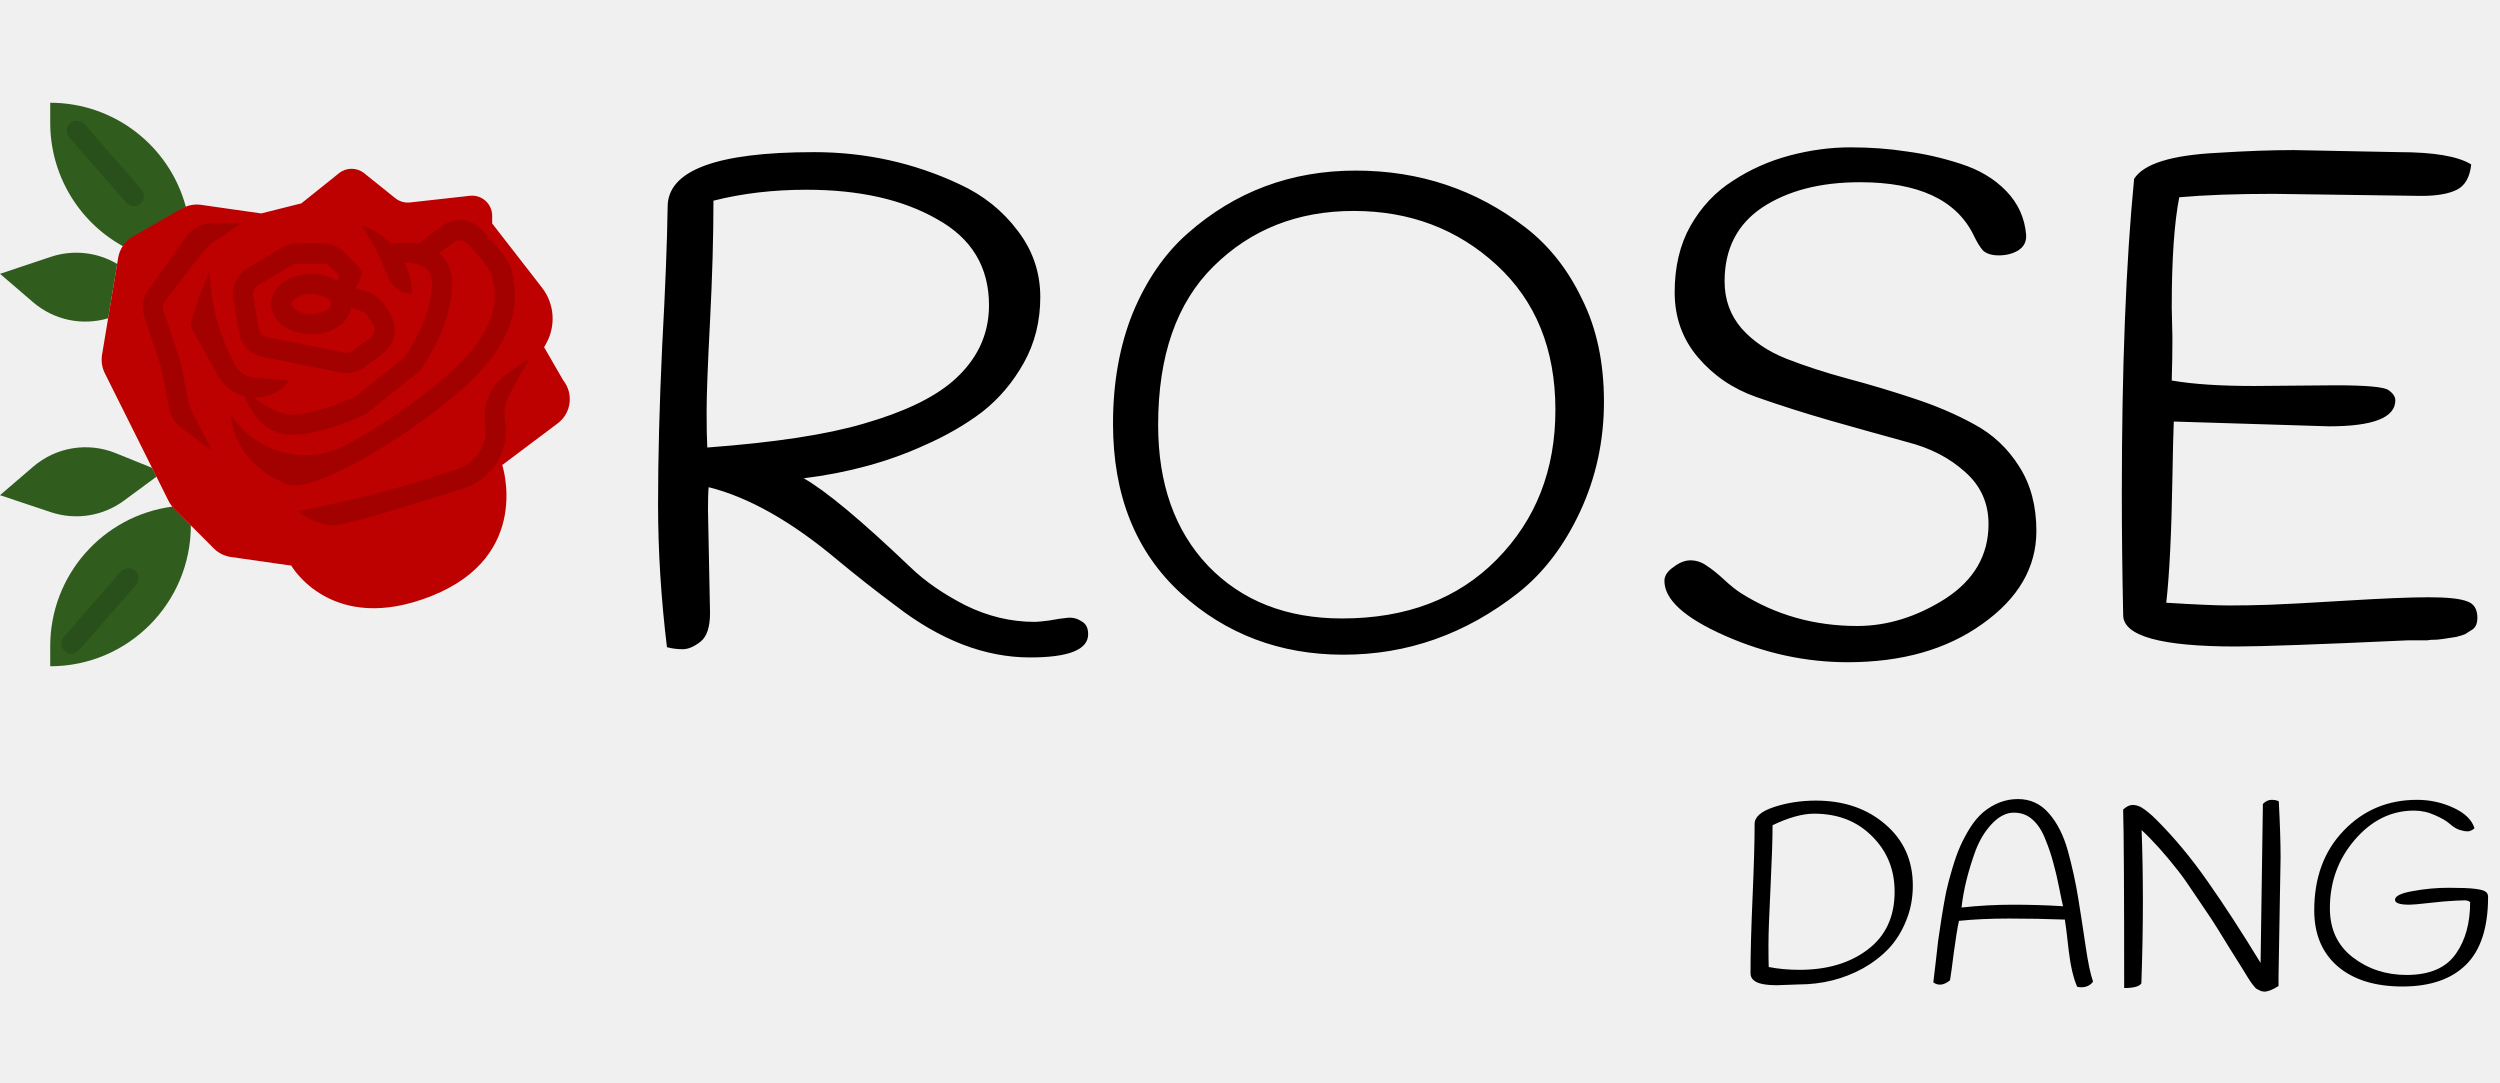
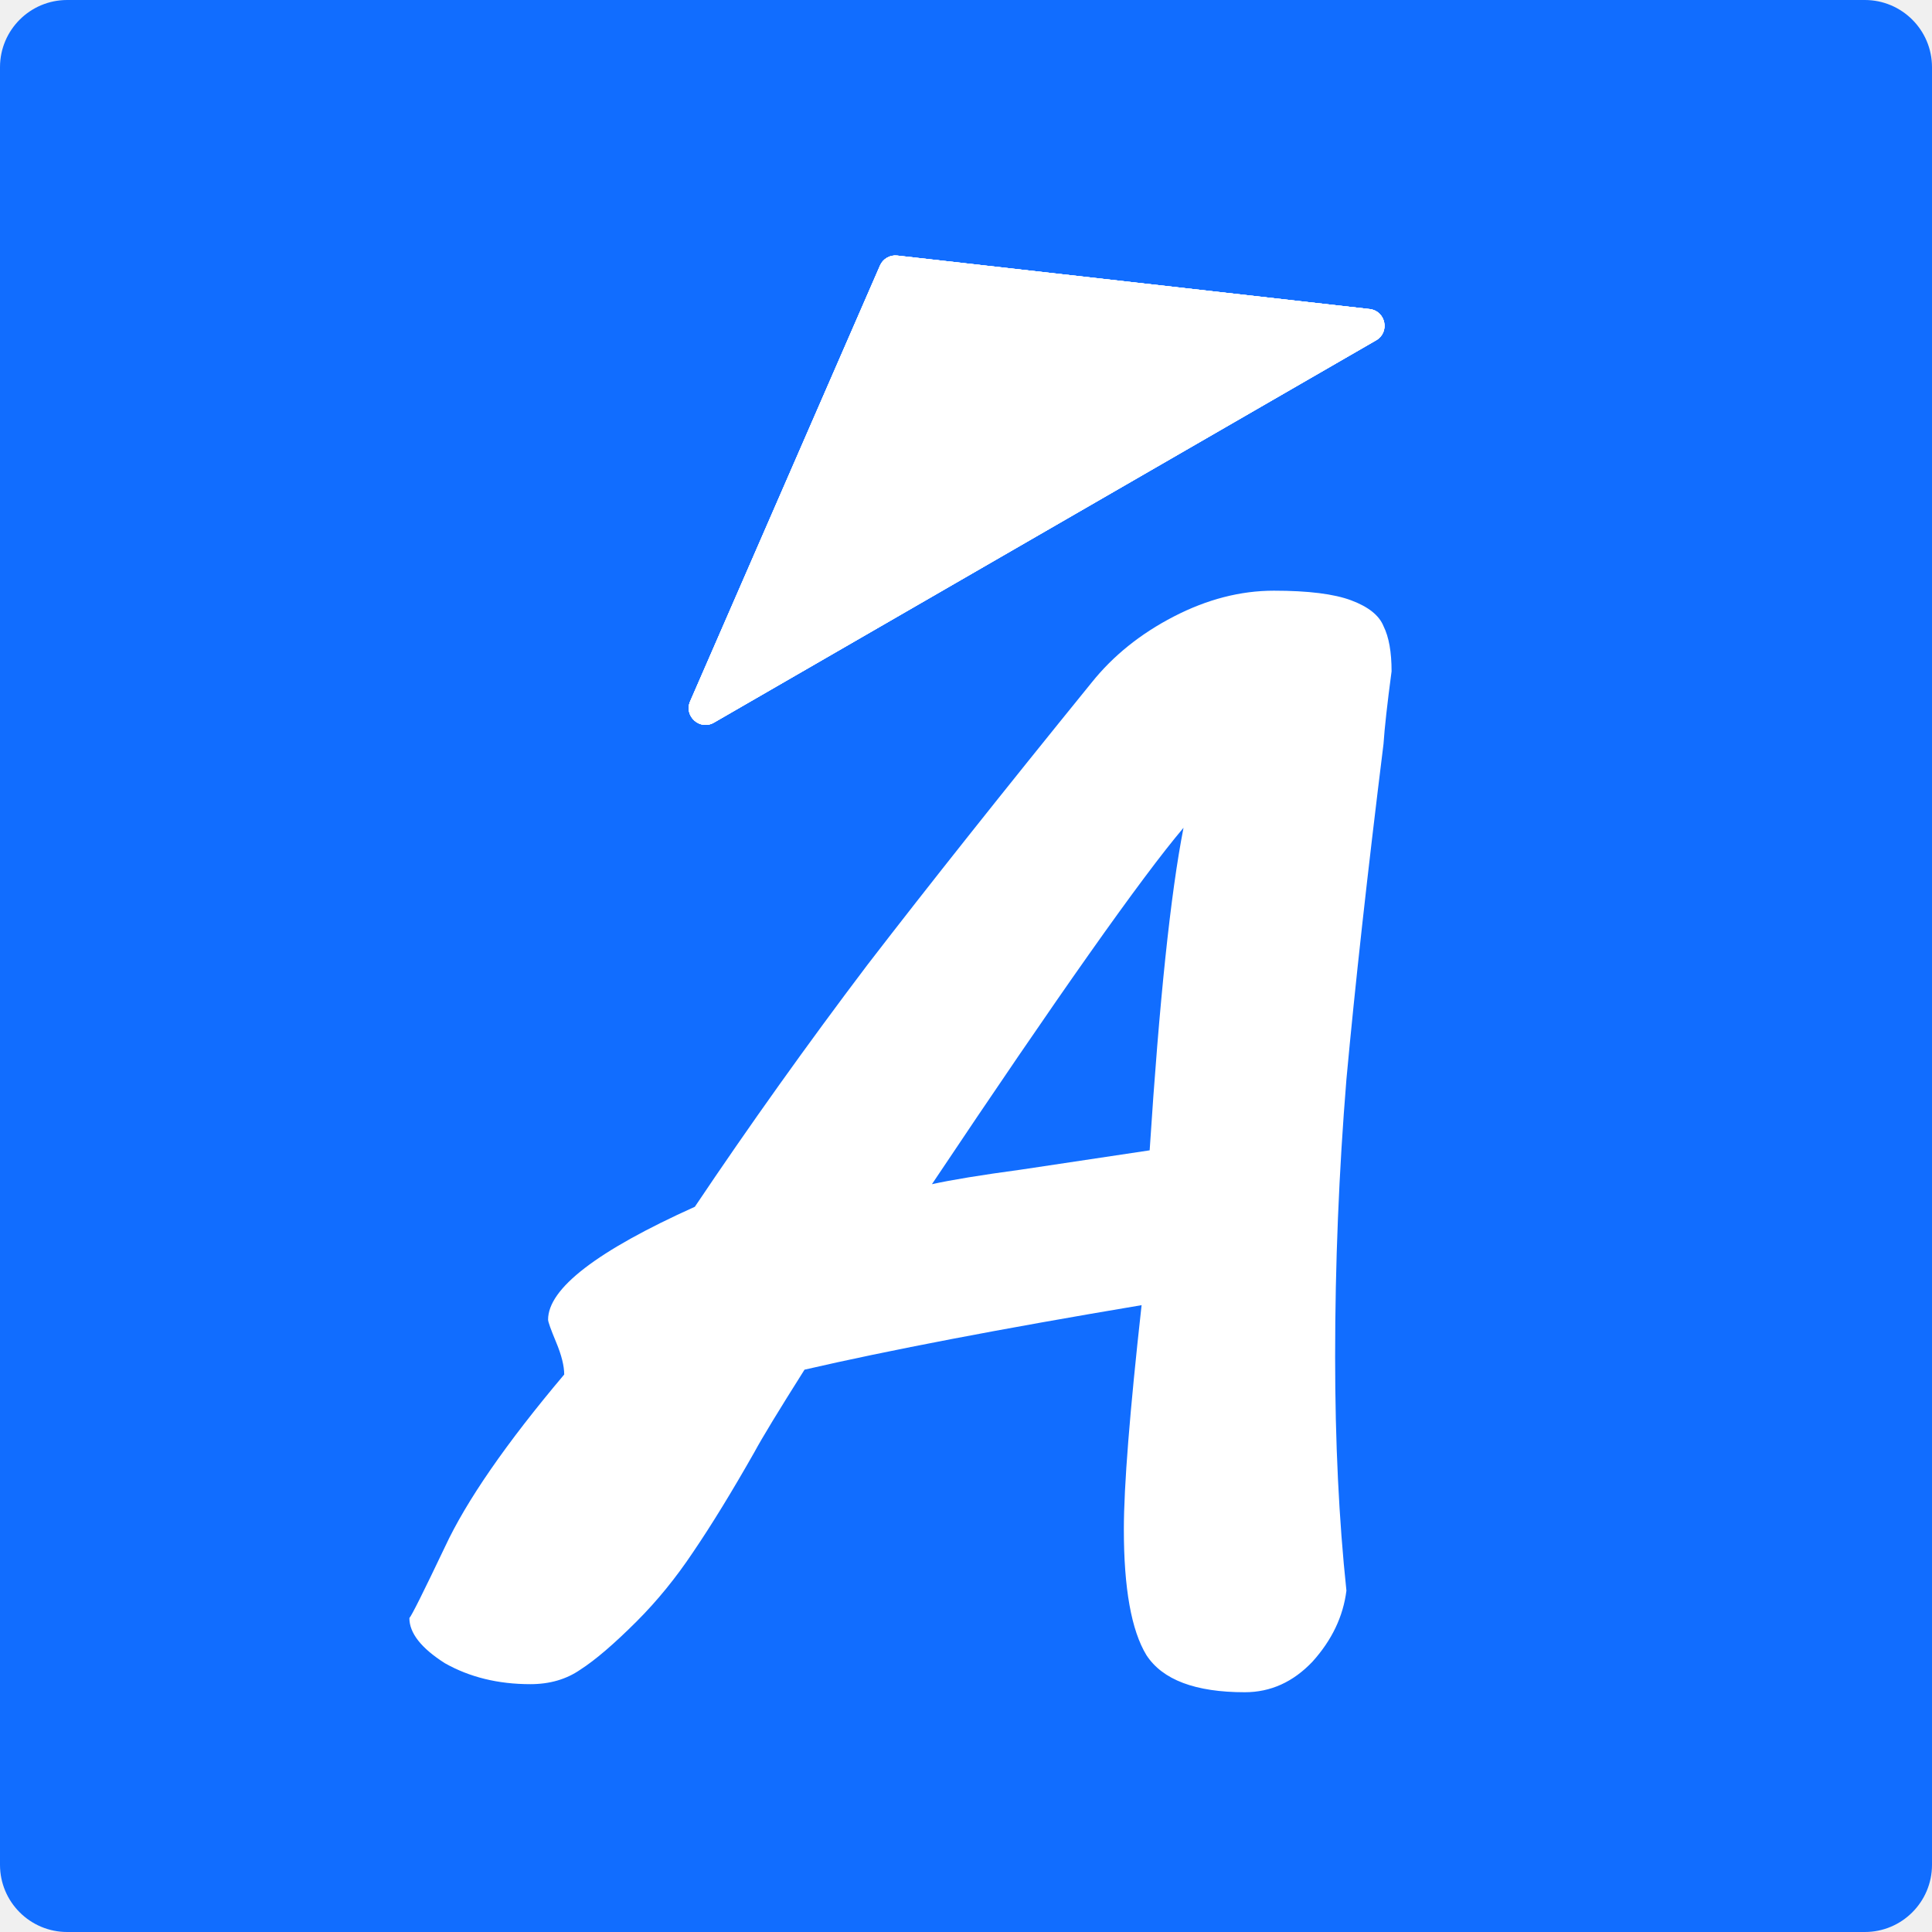
- <svg xmlns="http://www.w3.org/2000/svg" width="351" height="152" viewBox="0 0 351 152" fill="none">
-   <path d="M99.4 71.568L99.688 86.064C99.688 88.048 99.24 89.392 98.344 90.096C97.448 90.8 96.616 91.152 95.848 91.152C95.08 91.152 94.344 91.056 93.64 90.864C92.808 84.016 92.392 77.328 92.392 70.8C92.392 64.272 92.584 56.88 92.968 48.624C93.416 40.368 93.672 33.84 93.736 29.04C93.736 23.92 100.584 21.36 114.28 21.36C121.512 21.36 128.328 22.864 134.728 25.872C138.056 27.408 140.776 29.584 142.888 32.4C145 35.152 146.056 38.256 146.056 41.712C146.056 45.104 145.288 48.176 143.752 50.928C142.216 53.68 140.264 55.984 137.896 57.84C135.528 59.632 132.808 61.2 129.736 62.544C124.68 64.848 119.048 66.384 112.84 67.152C115.912 68.88 120.904 73.04 127.816 79.632C129.864 81.616 132.456 83.408 135.592 85.008C138.728 86.544 141.96 87.312 145.288 87.312C145.608 87.312 146.28 87.248 147.304 87.12C148.328 86.928 149.192 86.8 149.896 86.736C150.6 86.672 151.24 86.832 151.816 87.216C152.456 87.536 152.776 88.144 152.776 89.04C152.776 91.216 150.056 92.304 144.616 92.304C138.28 92.304 131.976 89.872 125.704 85.008C122.952 82.96 120.264 80.848 117.64 78.672C111.176 73.232 105.128 69.808 99.496 68.4C99.432 68.976 99.4 70.032 99.4 71.568ZM138.856 42.864C138.856 37.488 136.424 33.456 131.56 30.768C126.76 28.016 120.648 26.64 113.224 26.64C108.552 26.64 104.2 27.152 100.168 28.176C100.168 33.232 100.008 38.864 99.688 45.072C99.368 51.216 99.208 55.44 99.208 57.744C99.208 60.048 99.24 61.744 99.304 62.832C108.776 62.128 116.104 61.008 121.288 59.472C126.856 57.872 131.016 55.888 133.768 53.52C137.16 50.576 138.856 47.024 138.856 42.864ZM214.155 31.92C217.483 34.48 220.139 37.84 222.123 42C224.171 46.096 225.195 50.896 225.195 56.4C225.195 61.904 224.075 67.056 221.835 71.856C219.595 76.656 216.683 80.464 213.099 83.28C205.739 89.04 197.579 91.92 188.619 91.92C179.723 91.92 172.107 89.04 165.771 83.28C159.435 77.456 156.267 69.52 156.267 59.472C156.267 53.712 157.195 48.528 159.051 43.92C160.971 39.312 163.531 35.6 166.731 32.784C173.387 26.896 181.259 23.952 190.347 23.952C199.307 23.952 207.243 26.608 214.155 31.92ZM162.603 59.664C162.603 67.92 164.939 74.512 169.611 79.44C174.347 84.368 180.619 86.832 188.427 86.832C197.451 86.832 204.683 84.08 210.123 78.576C215.627 73.008 218.379 66 218.379 57.552C218.379 49.04 215.627 42.256 210.123 37.2C204.619 32.144 197.931 29.616 190.059 29.616C182.187 29.616 175.627 32.208 170.379 37.392C165.195 42.512 162.603 49.936 162.603 59.664ZM243.284 25.392C245.716 23.792 248.372 22.608 251.252 21.84C254.132 21.072 256.98 20.688 259.796 20.688C262.612 20.688 265.236 20.88 267.668 21.264C270.164 21.584 272.692 22.16 275.252 22.992C277.876 23.824 280.02 25.104 281.684 26.832C283.348 28.56 284.276 30.608 284.468 32.976C284.532 33.936 284.148 34.672 283.316 35.184C282.548 35.632 281.652 35.856 280.628 35.856C279.668 35.856 278.932 35.632 278.42 35.184C277.972 34.672 277.524 33.936 277.076 32.976C274.644 28.048 269.332 25.584 261.14 25.584C255.572 25.584 250.996 26.768 247.412 29.136C243.892 31.504 242.132 34.96 242.132 39.504C242.132 42.064 242.932 44.272 244.532 46.128C246.132 47.92 248.212 49.328 250.772 50.352C253.396 51.376 256.244 52.304 259.316 53.136C262.452 53.968 265.556 54.896 268.628 55.92C271.764 56.944 274.612 58.16 277.172 59.568C279.796 60.976 281.908 62.96 283.508 65.52C285.108 68.016 285.908 71.024 285.908 74.544C285.908 79.664 283.38 84.016 278.324 87.6C273.332 91.184 267.028 92.976 259.412 92.976C253.524 92.976 247.764 91.728 242.132 89.232C236.5 86.736 233.684 84.176 233.684 81.552C233.684 80.848 234.1 80.208 234.932 79.632C235.764 78.992 236.564 78.672 237.332 78.672C238.164 78.672 238.932 78.928 239.636 79.44C240.34 79.888 241.14 80.528 242.036 81.36C242.932 82.192 243.732 82.832 244.436 83.28C249.3 86.352 254.74 87.888 260.756 87.888C264.98 87.888 269.108 86.608 273.14 84.048C277.172 81.424 279.188 77.936 279.188 73.584C279.188 70.64 278.1 68.208 275.924 66.288C273.748 64.304 271.028 62.896 267.764 62.064C264.5 61.168 260.948 60.176 257.108 59.088C253.332 58 249.812 56.88 246.548 55.728C243.284 54.576 240.564 52.72 238.388 50.16C236.212 47.6 235.124 44.56 235.124 41.04C235.124 37.456 235.86 34.352 237.332 31.728C238.868 29.04 240.852 26.928 243.284 25.392ZM321.999 21.072L336.783 21.36C341.711 21.36 345.103 21.936 346.959 23.088C346.767 24.88 346.095 26.064 344.943 26.64C343.791 27.216 342.127 27.504 339.951 27.504L319.215 27.216C313.967 27.216 309.551 27.376 305.967 27.696C305.263 31.28 304.911 36.432 304.911 43.152L305.007 47.472C305.007 49.328 304.975 51.312 304.911 53.424C307.855 53.936 311.695 54.192 316.431 54.192L327.855 54.096C332.207 54.096 334.703 54.32 335.343 54.768C335.983 55.216 336.303 55.696 336.303 56.208C336.303 58.64 333.199 59.856 326.991 59.856L305.199 59.184C305.135 60.72 305.071 63.344 305.007 67.056C304.879 74.8 304.591 80.656 304.143 84.624C308.239 84.88 311.183 85.008 312.975 85.008C314.767 85.008 316.623 84.976 318.543 84.912C320.463 84.848 324.047 84.656 329.295 84.336C334.543 84.016 338.447 83.856 341.007 83.856C343.631 83.856 345.423 84.048 346.383 84.432C347.343 84.752 347.823 85.52 347.823 86.736C347.823 87.504 347.599 88.048 347.151 88.368C346.767 88.624 346.415 88.848 346.095 89.04C345.775 89.168 345.359 89.296 344.847 89.424C344.399 89.488 343.983 89.552 343.599 89.616C343.279 89.68 342.799 89.744 342.159 89.808C341.583 89.808 341.103 89.84 340.719 89.904C340.399 89.904 339.951 89.904 339.375 89.904H338.031C325.487 90.48 317.455 90.768 313.935 90.768C303.375 90.768 298.095 89.296 298.095 86.352C297.967 80.4 297.903 74.736 297.903 69.36C297.903 51.632 298.479 36.88 299.631 25.104C300.975 22.992 304.879 21.776 311.343 21.456C315.375 21.2 318.927 21.072 321.999 21.072Z" fill="black" />
-   <g clip-path="url(#clip0)">
-     <path d="M4.668 42.451L-1.57267e-05 38.443L7.146 36.057C10.246 35.023 13.643 35.389 16.453 37.059L15.184 44.688C11.527 45.774 7.569 44.933 4.668 42.451Z" fill="#305C1E" />
-     <path d="M17.243 34.558C10.954 31.078 7.05 24.449 7.051 17.251V14.426C15.957 14.428 23.757 20.407 26.09 29.017" fill="#305C1E" />
-     <path d="M26.795 73.763C26.795 84.687 17.955 93.543 7.051 93.543V90.717C7.055 80.8 14.393 72.422 24.207 71.127" fill="#305C1E" />
-     <path d="M21.971 66.923L17.401 70.292C14.448 72.469 10.624 73.073 7.146 71.911L3.36653e-05 69.525L4.668 65.517C7.866 62.77 12.325 62.037 16.232 63.617L21.357 65.687" fill="#305C1E" />
-     <path d="M19.86 26.59L11.84 17.421C11.327 16.834 10.436 16.775 9.85 17.29C9.264 17.804 9.206 18.697 9.719 19.283L17.74 28.452C18.253 29.039 19.144 29.097 19.73 28.583C20.315 28.069 20.373 27.177 19.86 26.59Z" fill="#294F1A" />
-     <path d="M18.974 80.114C18.387 79.6 17.495 79.659 16.982 80.247L8.962 89.428C8.448 90.016 8.508 90.909 9.094 91.423C9.681 91.937 10.573 91.878 11.086 91.29L19.106 82.109C19.62 81.521 19.56 80.629 18.974 80.114V80.114Z" fill="#294F1A" />
-     <path d="M14.329 49.8L16.593 36.19C16.802 34.933 17.564 33.838 18.667 33.206L25.534 29.276C26.351 28.808 27.3 28.627 28.232 28.76L36.667 29.966L42.308 28.554L47.597 24.315C48.628 23.489 50.093 23.489 51.123 24.315L55.495 27.822C56.079 28.29 56.825 28.507 57.568 28.425L65.967 27.49C66.765 27.4 67.563 27.655 68.162 28.191C68.76 28.727 69.102 29.493 69.102 30.297V31.379L76.096 40.386C77.842 42.634 78.078 45.71 76.696 48.2L76.393 48.748L79.073 53.395C79.788 54.29 80.11 55.438 79.966 56.577C79.823 57.714 79.224 58.745 78.308 59.433L70.513 65.287C70.513 65.287 74.743 78.002 60.641 83.653C46.538 89.304 40.897 79.415 40.897 79.415L40.922 79.395C40.814 79.395 40.705 79.395 40.6 79.373L32.42 78.201C31.512 78.073 30.671 77.653 30.023 77.003L24.454 71.424C24.133 71.102 23.865 70.73 23.661 70.323L14.712 52.392C14.315 51.59 14.181 50.682 14.329 49.8Z" fill="#BD0000" />
-     <path d="M34.767 37.655L39.502 34.81C40.16 34.414 40.912 34.206 41.679 34.205H45.369C46.492 34.201 47.57 34.648 48.362 35.447L50.356 37.444C50.785 37.874 50.892 38.531 50.621 39.075L49.937 40.444L51.708 41.034C52.599 41.334 53.366 41.922 53.89 42.704L54.694 43.912C55.938 45.785 55.505 48.306 53.707 49.654L51.209 51.53C50.246 52.253 49.021 52.532 47.841 52.296L36.885 50.1C35.165 49.748 33.837 48.372 33.546 46.637L32.77 41.975C32.483 40.26 33.276 38.545 34.767 37.655ZM35.552 41.522L36.326 46.184C36.425 46.762 36.868 47.22 37.442 47.337L48.398 49.532C48.793 49.611 49.203 49.519 49.527 49.278L52.024 47.4C52.623 46.951 52.768 46.11 52.353 45.486L51.548 44.279C51.374 44.019 51.118 43.823 50.821 43.723L49.295 43.213C48.953 45.324 46.641 46.92 43.718 46.92C40.554 46.92 38.077 45.058 38.077 42.682C38.077 40.305 40.554 38.443 43.718 38.443C44.978 38.429 46.217 38.763 47.3 39.41L47.643 38.721L46.373 37.45C46.108 37.181 45.746 37.031 45.369 37.031H41.679C41.423 37.031 41.172 37.1 40.954 37.233L36.218 40.078C35.721 40.376 35.457 40.95 35.552 41.522ZM46.538 42.682C46.538 42.105 45.44 41.269 43.718 41.269C41.996 41.269 40.897 42.105 40.897 42.682C40.897 43.258 41.996 44.094 43.718 44.094C45.44 44.094 46.538 43.258 46.538 42.682Z" fill="#A30000" />
-     <path d="M35.835 55.821C37.718 55.822 39.49 54.931 40.615 53.419C40.615 53.419 36.702 53.054 35.613 52.984C34.542 52.92 33.578 52.307 33.065 51.362L33.032 51.303C31.101 47.812 29.916 43.956 29.556 39.98C29.463 38.969 29.381 38.225 29.381 38.225C28.392 40.467 27.544 42.77 26.843 45.119C26.74 45.479 26.784 45.866 26.966 46.194L30.603 52.734C31.584 54.512 33.401 55.667 35.425 55.803C35.559 55.812 35.698 55.821 35.835 55.821V55.821Z" fill="#A30000" />
-     <path d="M33.11 59.165C36.859 63.91 43.469 65.273 48.783 62.395C53.689 59.726 58.301 56.547 62.544 52.912C70.489 46.09 69.613 41.468 69.239 39.49C69.172 39.184 69.126 38.874 69.102 38.562C68.149 36.944 66.971 35.469 65.604 34.182C65.111 33.652 64.299 33.576 63.718 34.007L61.662 35.551C62.882 36.639 63.545 38.222 63.461 39.856C63.461 45.909 59.133 51.76 58.948 52.006C58.877 52.102 58.794 52.187 58.702 52.262L51.651 57.913C51.573 57.976 51.489 58.029 51.399 58.074C51.157 58.194 45.41 61.048 40.897 61.048C35.627 61.048 33.958 54.602 33.888 54.328C33.888 54.328 37.854 58.222 40.897 58.222C44.406 58.222 49.173 56.012 50.01 55.607L56.789 50.169C57.398 49.312 60.641 44.5 60.641 39.856C60.715 39.035 60.401 38.226 59.795 37.669C58.909 37.083 57.857 36.803 56.798 36.873C57.467 38.241 57.817 39.744 57.82 41.269C56.307 41.256 54.969 40.28 54.491 38.842C53.506 36.344 52.274 33.952 50.812 31.701C52.363 32.189 53.772 33.049 54.916 34.205C56.184 33.995 57.477 34.003 58.741 34.228L62.028 31.757C63.756 30.458 66.183 30.672 67.658 32.253C71.593 36.491 71.923 37.672 71.923 38.442C71.941 38.619 71.971 38.795 72.01 38.969C72.433 41.214 73.562 47.177 64.379 55.064C56.217 62.073 45.32 68.163 41.275 68.163C40.968 68.173 40.662 68.125 40.373 68.022C32.526 64.863 32.436 58.492 32.436 58.222C32.645 58.548 32.869 58.863 33.11 59.165V59.165Z" fill="#A30000" />
-     <path d="M29.785 63.294C29.785 63.294 26.624 57.228 26.557 56.886L25.385 51.054C25.348 50.881 25.301 50.71 25.244 50.542L22.933 43.6C22.79 43.17 22.86 42.697 23.124 42.329C23.124 42.329 29.202 34.205 29.656 34.205L33.846 31.379H29.656C28.291 31.381 27.009 32.042 26.214 33.154L20.841 40.69C20.058 41.795 19.848 43.209 20.277 44.495L22.581 51.441C22.599 51.496 22.614 51.553 22.625 51.609L23.791 57.444C23.995 58.466 24.568 59.377 25.4 60.003L29.785 63.294Z" fill="#A30000" />
-     <path d="M46.538 73.763C47.129 73.763 48.924 73.763 64.986 68.583C69.035 67.375 71.572 63.358 70.927 59.175C70.674 57.86 70.891 56.498 71.539 55.327L74.321 50.3L71.246 52.437C69.071 53.881 67.846 56.39 68.046 58.997C68.065 59.17 68.088 59.343 68.118 59.515C68.576 62.295 66.933 64.99 64.255 65.852C56.934 68.359 49.439 70.325 41.833 71.737C43.169 72.86 44.805 73.565 46.538 73.763V73.763Z" fill="#A30000" />
-   </g>
-   <path d="M252.504 138.216L249.516 138.324C247.836 138.324 246.744 138.096 246.24 137.64C245.928 137.4 245.772 137.064 245.772 136.632C245.772 133.92 245.868 130.368 246.06 125.976C246.252 121.56 246.348 118.128 246.348 115.68C246.348 114.696 247.26 113.904 249.084 113.304C250.908 112.704 252.864 112.404 254.952 112.404C258.864 112.404 262.104 113.508 264.672 115.716C267.264 117.924 268.56 120.792 268.56 124.32C268.56 126.096 268.248 127.74 267.624 129.252C267.024 130.764 266.208 132.072 265.176 133.176C264.144 134.256 262.944 135.18 261.576 135.948C258.84 137.46 255.816 138.216 252.504 138.216ZM266.004 125.184C266.004 122.088 264.948 119.496 262.836 117.408C260.748 115.296 258.036 114.24 254.7 114.24C253.068 114.24 251.124 114.78 248.868 115.86C248.868 117.804 248.772 120.72 248.58 124.608C248.388 128.472 248.292 131.148 248.292 132.636C248.292 134.1 248.304 135.144 248.328 135.768C249.672 136.032 251.112 136.164 252.648 136.164C256.536 136.164 259.728 135.216 262.224 133.32C264.744 131.424 266.004 128.712 266.004 125.184ZM293.866 137.82C293.482 138.348 292.93 138.612 292.21 138.612C292.018 138.612 291.826 138.588 291.634 138.54C291.106 137.34 290.71 135.648 290.446 133.464C290.206 131.256 290.026 129.804 289.906 129.108C287.29 129.012 284.674 128.964 282.058 128.964C279.442 128.964 277.102 129.072 275.038 129.288C274.822 130.272 274.582 131.748 274.318 133.716C274.078 135.66 273.898 136.968 273.778 137.64C272.914 138.336 272.134 138.432 271.438 137.928C271.51 137.352 271.618 136.44 271.762 135.192C271.906 133.944 272.026 132.888 272.122 132.024C272.242 131.136 272.41 130.02 272.626 128.676C272.842 127.332 273.046 126.18 273.238 125.22C273.454 124.236 273.742 123.144 274.102 121.944C274.462 120.72 274.834 119.676 275.218 118.812C275.602 117.948 276.07 117.072 276.622 116.184C277.198 115.296 277.81 114.576 278.458 114.024C279.946 112.8 281.566 112.188 283.318 112.188C285.07 112.188 286.522 112.86 287.674 114.204C288.85 115.548 289.738 117.312 290.338 119.496C290.938 121.68 291.418 123.876 291.778 126.084C292.138 128.292 292.486 130.548 292.822 132.852C293.158 135.156 293.506 136.812 293.866 137.82ZM287.17 117.84C286.714 116.664 286.126 115.752 285.406 115.104C284.686 114.432 283.798 114.096 282.742 114.096C281.686 114.096 280.666 114.612 279.682 115.644C278.698 116.676 277.918 117.96 277.342 119.496C276.31 122.352 275.662 124.992 275.398 127.416C277.798 127.152 280.21 127.02 282.634 127.02C285.058 127.02 287.398 127.092 289.654 127.236C289.558 126.876 289.378 126.024 289.114 124.68C288.85 123.336 288.574 122.16 288.286 121.152C288.022 120.12 287.65 119.016 287.17 117.84ZM317.386 135.192L317.71 112.872C318.094 112.488 318.502 112.296 318.934 112.296C319.366 112.296 319.702 112.368 319.942 112.512C320.11 115.704 320.194 118.332 320.194 120.396L319.906 137.064C319.906 137.544 319.906 138 319.906 138.432C319.09 138.96 318.418 139.224 317.89 139.224L317.458 139.152C317.218 139.032 317.026 138.936 316.882 138.864C316.762 138.816 316.594 138.648 316.378 138.36C316.162 138.096 316.018 137.904 315.946 137.784C315.874 137.664 315.706 137.4 315.442 136.992C315.202 136.584 315.034 136.308 314.938 136.164C314.842 135.996 314.158 134.904 312.886 132.888C311.638 130.848 310.846 129.576 310.51 129.072C310.174 128.568 309.454 127.5 308.35 125.868C307.27 124.236 306.418 123.024 305.794 122.232C303.946 119.88 302.242 117.984 300.682 116.544C300.802 119.688 300.862 123.048 300.862 126.624C300.862 130.2 300.79 134.016 300.646 138.072C300.358 138.504 299.554 138.72 298.234 138.72C298.234 125.16 298.186 116.808 298.09 113.664C298.546 113.232 298.99 113.016 299.422 113.016C299.854 113.016 300.274 113.136 300.682 113.376C301.306 113.76 302.002 114.336 302.77 115.104C305.314 117.648 307.714 120.54 309.97 123.78C312.25 127.02 314.722 130.824 317.386 135.192ZM338.275 127.02C336.931 127.02 336.259 126.792 336.259 126.336C336.259 125.808 337.087 125.4 338.743 125.112C340.399 124.8 342.079 124.644 343.783 124.644C345.487 124.644 346.723 124.692 347.491 124.788C348.259 124.884 348.751 125.016 348.967 125.184C349.207 125.352 349.327 125.592 349.327 125.904C349.327 130.224 348.295 133.404 346.231 135.444C344.167 137.484 341.191 138.504 337.303 138.504C333.439 138.504 330.403 137.556 328.195 135.66C326.011 133.764 324.919 131.148 324.919 127.812C324.919 123.204 326.299 119.472 329.059 116.616C331.819 113.736 335.251 112.296 339.355 112.296C341.155 112.296 342.859 112.668 344.467 113.412C346.075 114.156 347.059 115.116 347.419 116.292C347.083 116.58 346.759 116.724 346.447 116.724C346.135 116.724 345.751 116.652 345.295 116.508C344.863 116.364 344.419 116.088 343.963 115.68C343.507 115.272 342.811 114.864 341.875 114.456C340.939 114.024 339.955 113.808 338.923 113.808C335.731 113.808 332.959 115.176 330.607 117.912C328.279 120.624 327.115 123.828 327.115 127.524C327.115 130.452 328.183 132.744 330.319 134.4C332.479 136.056 334.999 136.884 337.879 136.884C341.167 136.884 343.495 135.864 344.863 133.824C346.159 131.952 346.807 129.564 346.807 126.66C346.615 126.492 346.363 126.408 346.051 126.408C345.739 126.408 345.367 126.42 344.935 126.444C343.831 126.492 342.559 126.6 341.119 126.768C339.679 126.936 338.731 127.02 338.275 127.02Z" fill="black" />
-   <defs>
-     <clipPath id="clip0">
-       <rect width="80" height="80" fill="white" transform="matrix(-1 0 0 1 80 14)" />
-     </clipPath>
-   </defs>
+ <svg xmlns="http://www.w3.org/2000/svg" width="115" height="115" viewBox="0 0 115 115" fill="none">
+   <rect width="115" height="115" rx="4" fill="#116DFF" />
+   <path d="M52.381 15.807C52.556 15.405 52.974 15.163 53.41 15.213L81.525 18.396C82.483 18.505 82.747 19.773 81.912 20.256L62.204 31.634L42.497 43.012C41.661 43.494 40.695 42.631 41.08 41.747L52.381 15.807Z" fill="white" />
+   <path d="M52.381 15.807C52.556 15.405 52.974 15.163 53.41 15.213L81.525 18.396C82.483 18.505 82.747 19.773 81.912 20.256L62.204 31.634L42.497 43.012C41.661 43.494 40.695 42.631 41.08 41.747L52.381 15.807Z" fill="white" />
+   <path d="M52.381 15.807C52.556 15.405 52.974 15.163 53.41 15.213L81.525 18.396C82.483 18.505 82.747 19.773 81.912 20.256L62.204 31.634L42.497 43.012C41.661 43.494 40.695 42.631 41.08 41.747L52.381 15.807Z" fill="white" />
+   <path d="M52.381 15.807C52.556 15.405 52.974 15.163 53.41 15.213L81.525 18.396C82.483 18.505 82.747 19.773 81.912 20.256L62.204 31.634L42.497 43.012C41.661 43.494 40.695 42.631 41.08 41.747L52.381 15.807Z" fill="white" />
+   <path d="M67.952 77.688C59.568 79.096 52.88 80.376 47.888 81.528C46.352 83.96 45.36 85.592 44.912 86.424C43.568 88.792 42.352 90.776 41.264 92.376C40.24 93.912 39.12 95.288 37.904 96.504C36.56 97.848 35.44 98.808 34.544 99.384C33.712 99.96 32.72 100.248 31.568 100.248C29.648 100.248 27.952 99.832 26.48 99C25.072 98.104 24.368 97.208 24.368 96.312C24.496 96.184 25.2 94.776 26.48 92.088C27.76 89.336 30.128 85.912 33.584 81.816C33.584 81.304 33.424 80.664 33.104 79.896C32.784 79.128 32.624 78.68 32.624 78.552C32.624 76.696 35.536 74.456 41.36 71.832C44.624 66.968 48.048 62.168 51.632 57.432C55.28 52.696 59.728 47.096 64.976 40.632C66.256 39.032 67.888 37.72 69.872 36.696C71.856 35.672 73.84 35.16 75.824 35.16C77.872 35.16 79.408 35.352 80.432 35.736C81.456 36.12 82.096 36.632 82.352 37.272C82.672 37.912 82.832 38.808 82.832 39.96C82.576 41.88 82.416 43.32 82.352 44.28C81.392 52.024 80.656 58.68 80.144 64.248C79.696 69.752 79.472 75.256 79.472 80.76C79.472 85.816 79.696 90.456 80.144 94.68C79.952 96.216 79.28 97.624 78.128 98.904C76.976 100.12 75.632 100.728 74.096 100.728C71.152 100.728 69.2 99.992 68.24 98.52C67.344 97.048 66.896 94.552 66.896 91.032C66.896 88.472 67.248 84.024 67.952 77.688ZM55.472 70.488C56.624 70.232 58.384 69.944 60.752 69.624L68.432 68.472C69.008 59.576 69.68 53.176 70.448 49.272C67.952 52.216 62.96 59.288 55.472 70.488Z" fill="white" />
</svg>
